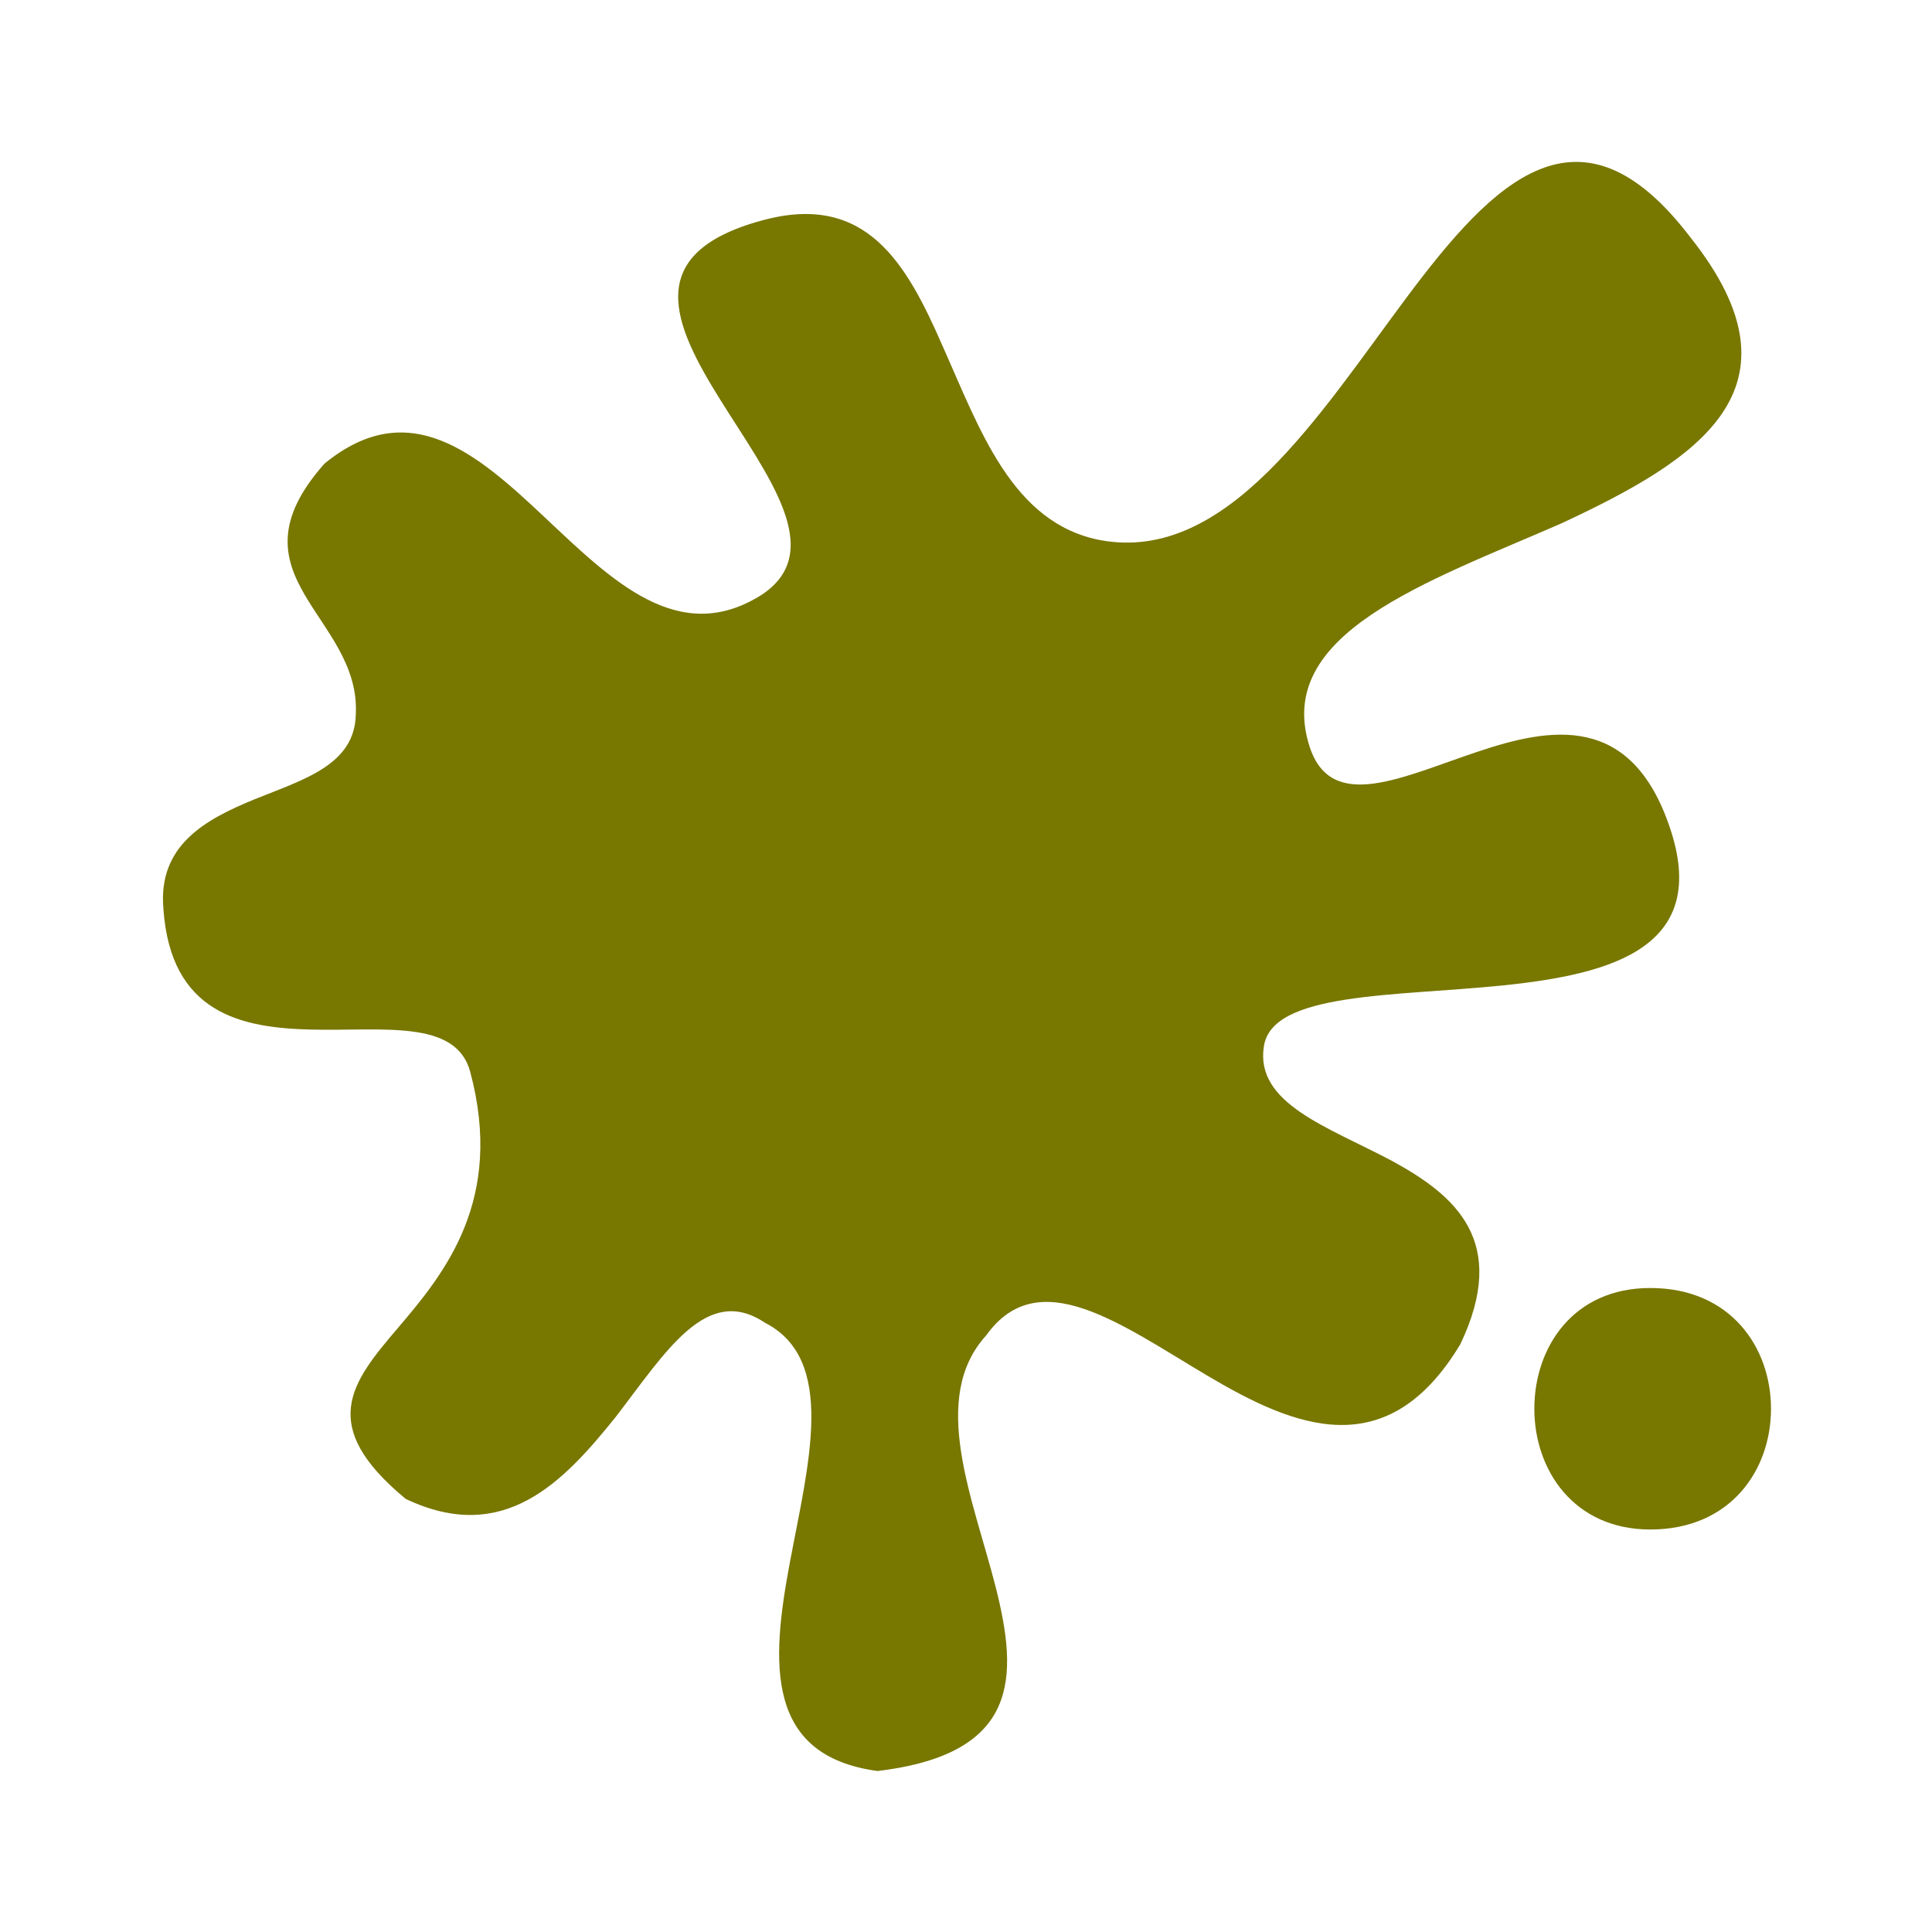
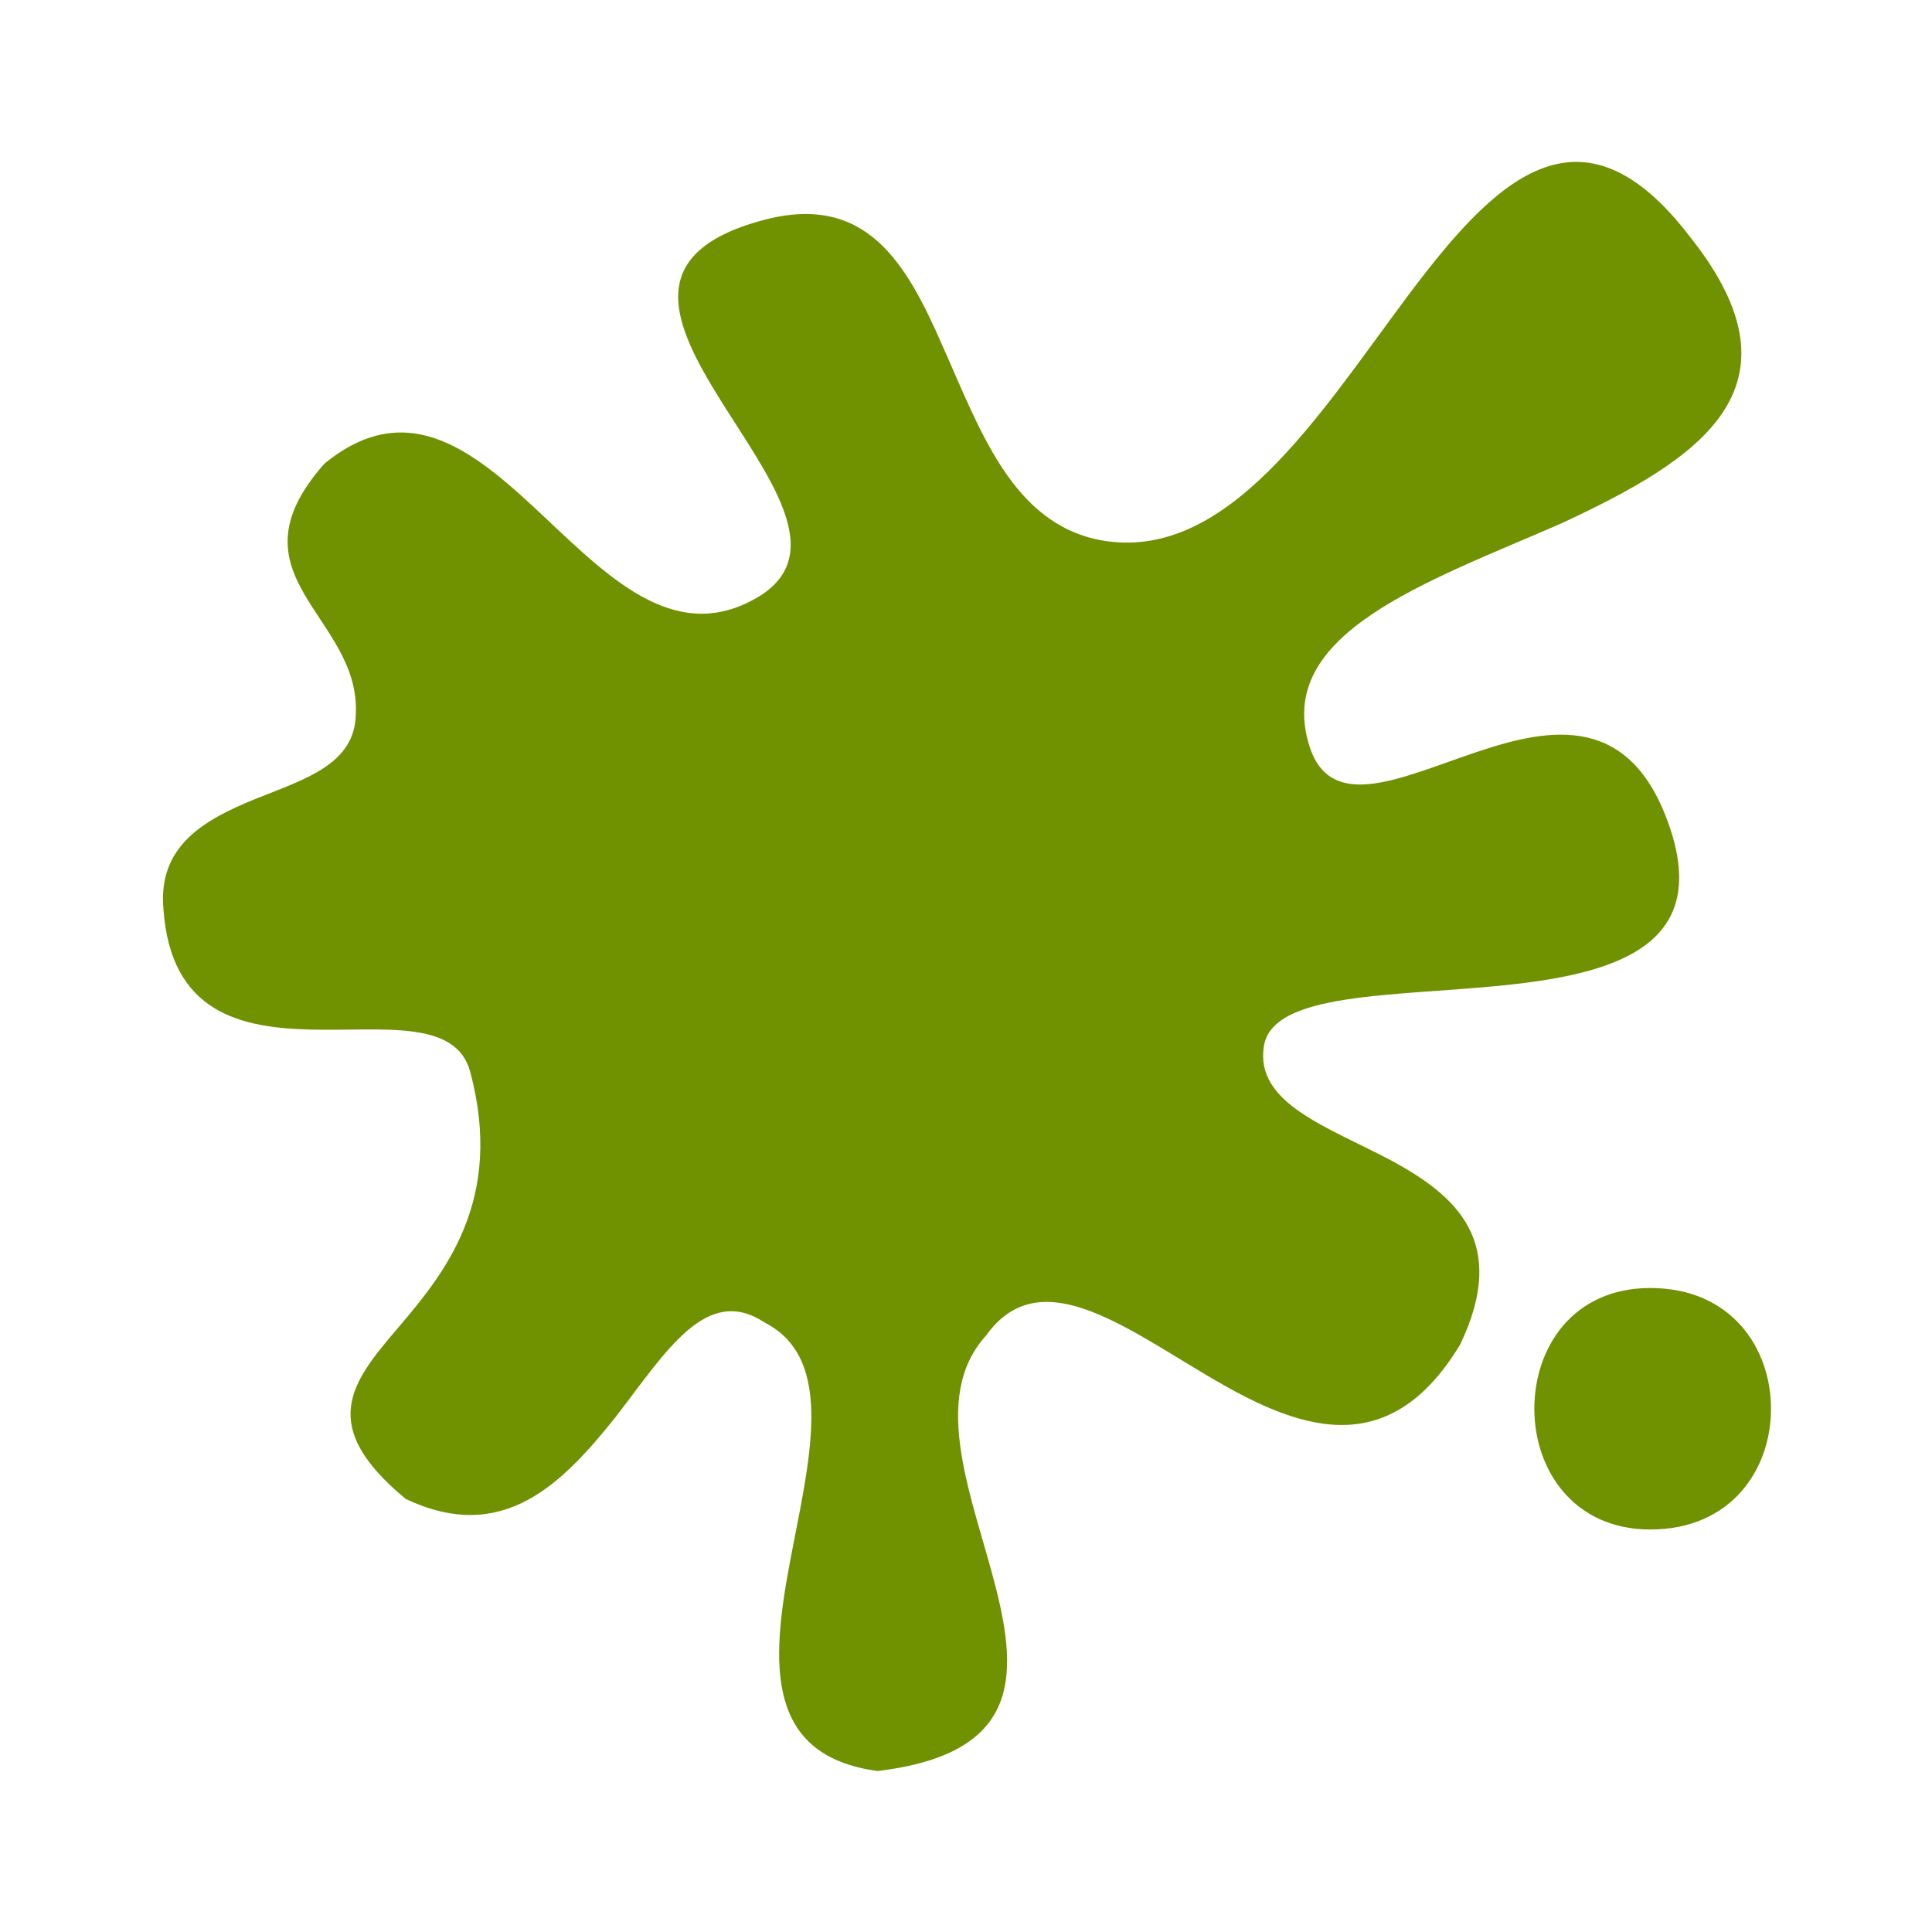
<svg xmlns="http://www.w3.org/2000/svg" width="24" height="24" viewBox="0 0 24 24" fill="none">
-   <path d="M18.14 16.7C17.23 18.21 16.08 17.73 15 17.09C13.92 16.45 12.9 15.68 12.25 16.59C11.54 17.37 12.09 18.62 12.37 19.72C12.65 20.83 12.67 21.79 10.9 22C9.5 21.81 9.58 20.65 9.81 19.42C10.04 18.19 10.4 16.89 9.5 16.43C8.78 15.95 8.28 16.78 7.65 17.6C7 18.41 6.26 19.2 5.04 18.62C3.94 17.71 4.36 17.18 4.94 16.5C5.52 15.82 6.27 14.91 5.84 13.31C5.66 12.66 4.76 12.81 3.87 12.79C3 12.77 2.12 12.59 2.03 11.29C1.96 10.5 2.55 10.18 3.16 9.93C3.78 9.68 4.41 9.5 4.42 8.87C4.45 8.26 4.04 7.83 3.78 7.38C3.52 6.93 3.41 6.46 4.03 5.76C5.08 4.9 5.92 5.63 6.76 6.42C7.6 7.21 8.43 8.04 9.46 7.39C10.28 6.85 9.53 5.9 8.95 4.97C8.37 4.04 7.96 3.15 9.46 2.74C10.76 2.38 11.26 3.27 11.71 4.3C12.17 5.33 12.57 6.5 13.67 6.71C15.24 7 16.38 5.16 17.47 3.7C18.56 2.24 19.63 1.15 21 2.95C22.5 4.84 21.07 5.72 19.4 6.5C17.73 7.23 15.81 7.87 16.27 9.28C16.54 10.1 17.42 9.65 18.35 9.34C19.27 9.03 20.26 8.86 20.74 10.27C21.25 11.76 20.04 12.1 18.68 12.24C17.32 12.38 15.8 12.32 15.7 13C15.59 13.71 16.5 14 17.29 14.42C18.08 14.85 18.75 15.42 18.14 16.7ZM20.5 19C19.55 19 19.06 18.26 19.06 17.5C19.06 16.74 19.54 16 20.5 16C21.5 16 22 16.74 22 17.5C22 18.26 21.5 19 20.5 19Z" fill="#787700" />
+   <path d="M18.14 16.7C17.23 18.21 16.08 17.73 15 17.09C13.92 16.45 12.9 15.68 12.25 16.59C11.54 17.37 12.09 18.62 12.37 19.72C12.65 20.83 12.67 21.79 10.9 22C9.5 21.81 9.58 20.65 9.81 19.42C10.04 18.19 10.4 16.89 9.5 16.43C8.78 15.95 8.28 16.78 7.65 17.6C7 18.41 6.26 19.2 5.04 18.62C3.94 17.71 4.36 17.18 4.94 16.5C5.52 15.82 6.27 14.91 5.84 13.31C5.66 12.66 4.76 12.81 3.87 12.79C3 12.77 2.12 12.59 2.03 11.29C1.96 10.5 2.55 10.18 3.16 9.93C3.78 9.68 4.41 9.5 4.42 8.87C4.45 8.26 4.04 7.83 3.78 7.38C3.52 6.93 3.41 6.46 4.03 5.76C5.08 4.9 5.92 5.63 6.76 6.42C7.6 7.21 8.43 8.04 9.46 7.39C10.28 6.85 9.53 5.9 8.95 4.97C8.37 4.04 7.96 3.15 9.46 2.74C10.76 2.38 11.26 3.27 11.71 4.3C12.17 5.33 12.57 6.5 13.67 6.71C15.24 7 16.38 5.16 17.47 3.7C18.56 2.24 19.63 1.15 21 2.95C22.5 4.84 21.07 5.72 19.4 6.5C17.73 7.23 15.81 7.87 16.27 9.28C16.54 10.1 17.42 9.65 18.35 9.34C19.27 9.03 20.26 8.86 20.74 10.27C21.25 11.76 20.04 12.1 18.68 12.24C17.32 12.38 15.8 12.32 15.7 13C15.59 13.71 16.5 14 17.29 14.42C18.08 14.85 18.75 15.42 18.14 16.7ZM20.5 19C19.55 19 19.06 18.26 19.06 17.5C19.06 16.74 19.54 16 20.5 16C21.5 16 22 16.74 22 17.5C22 18.26 21.5 19 20.5 19Z" fill="#709100" />
</svg>
